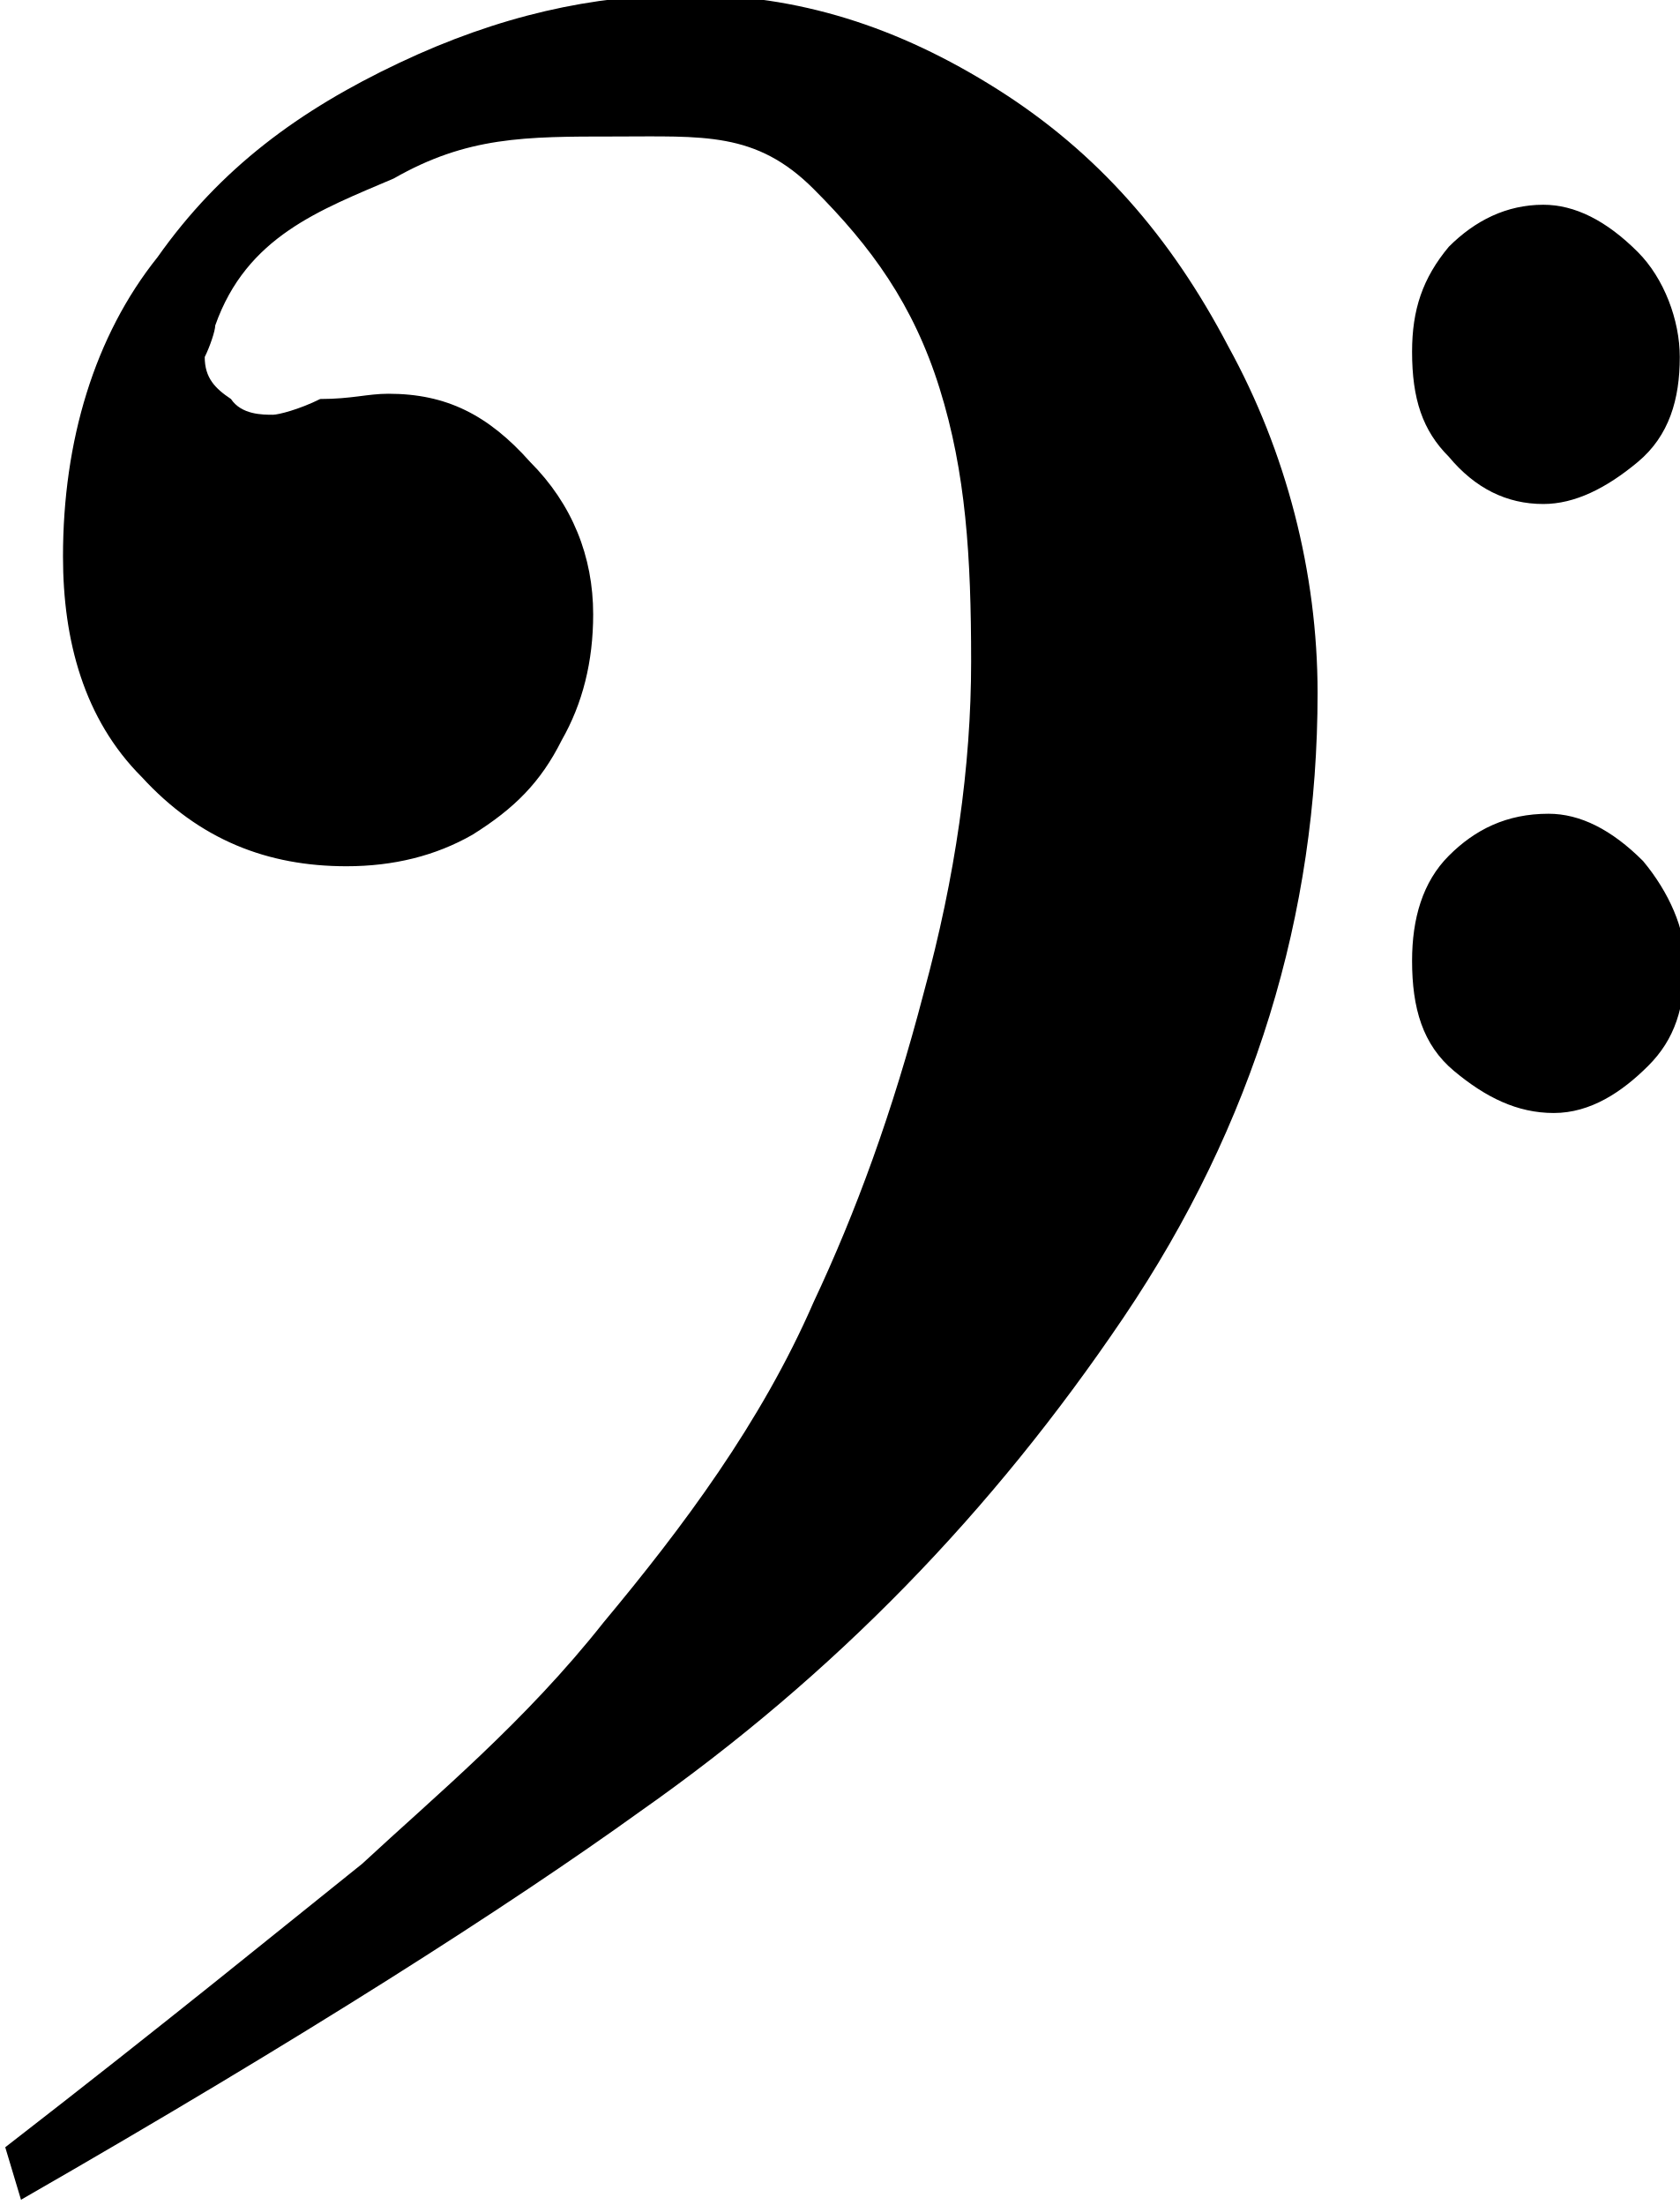
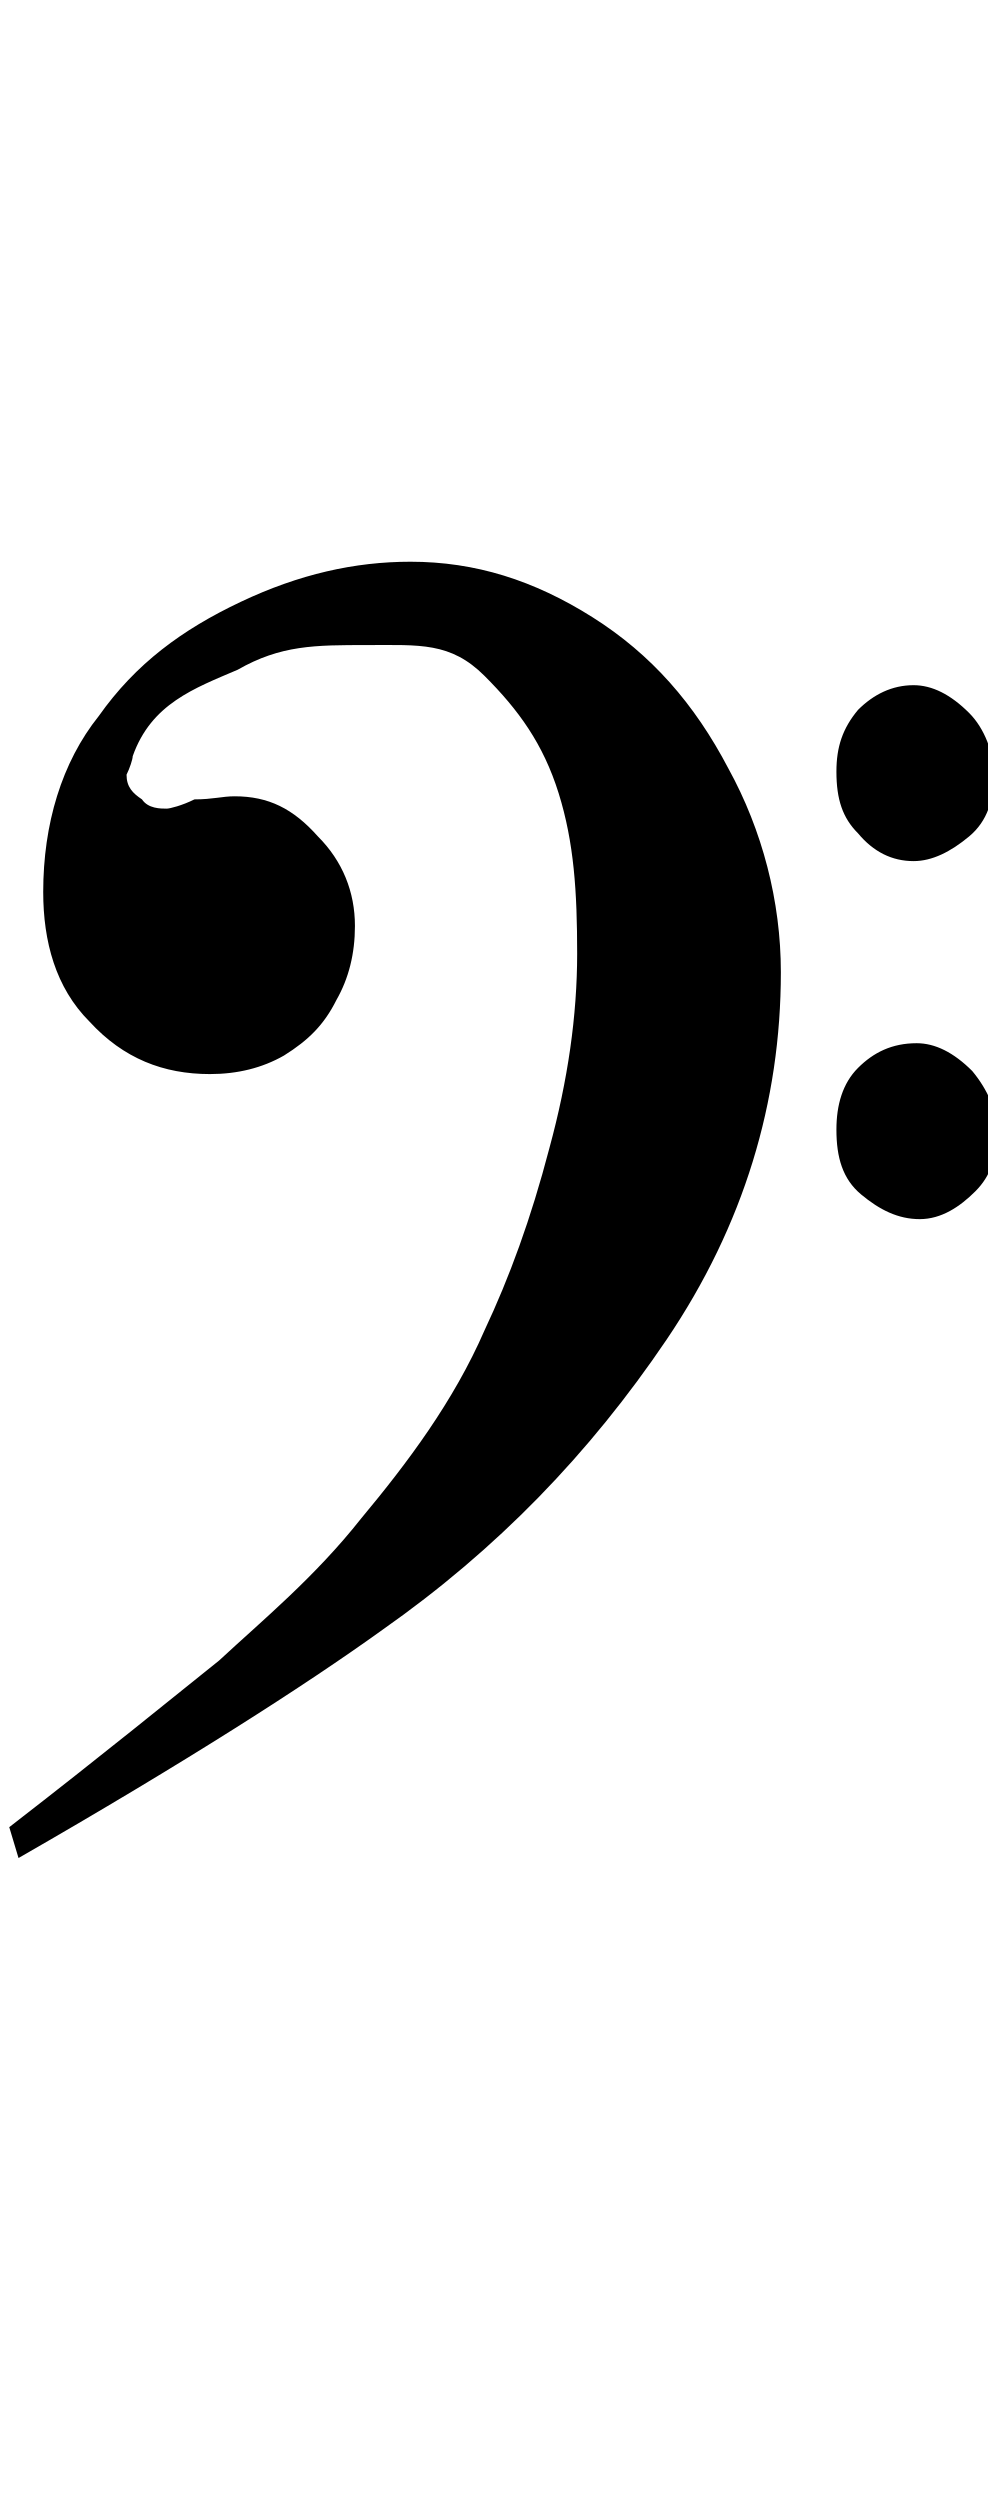
- <svg xmlns="http://www.w3.org/2000/svg" version="1.1" id="레이어_1" x="0px" y="0px" viewBox="0 0 32 42" style="enable-background:new 0 0 32 42;" xml:space="preserve">
-   <path id="path2070" d="M0.1,40.9c3.1-2.4,5.3-4.2,6.8-5.4c1.4-1.3,3.1-2.7,4.6-4.6c1.5-1.8,3-3.8,4-6.1c0.8-1.7,1.5-3.6,2.1-5.9  c0.6-2.2,0.9-4.3,0.9-6.3S18.4,9,17.9,7.4s-1.3-2.7-2.4-3.8s-2.1-1-3.8-1S8.9,2.6,7.5,3.4C6.1,4,4.7,4.5,4.1,6.2  c0,0.1-0.1,0.4-0.2,0.6c0,0.4,0.2,0.6,0.5,0.8c0.2,0.3,0.6,0.3,0.8,0.3c0.1,0,0.5-0.1,0.9-0.3c0.6,0,0.9-0.1,1.3-0.1  c1.1,0,1.9,0.4,2.7,1.3c0.8,0.8,1.2,1.8,1.2,2.9c0,0.9-0.2,1.7-0.6,2.4c-0.4,0.8-0.9,1.3-1.7,1.8c-0.7,0.4-1.5,0.6-2.4,0.6  c-1.5,0-2.8-0.5-3.9-1.7c-1.1-1.1-1.5-2.6-1.5-4.2c0-2.2,0.6-4.2,1.8-5.7c1.2-1.7,2.7-2.8,4.6-3.7s3.7-1.3,5.5-1.3  c2.1,0,4,0.6,5.9,1.8s3.3,2.8,4.4,4.9c1.1,2,1.7,4.3,1.7,6.6c0,4.2-1.2,8.2-3.7,11.9c-2.5,3.7-5.5,6.8-9.2,9.4  c-2.5,1.8-6.4,4.3-11.8,7.4L0.1,40.9L0.1,40.9L0.1,40.9L0.1,40.9L0.1,40.9L0.1,40.9z M26.9,6.7c0-0.8,0.2-1.4,0.7-2  c0.5-0.5,1.1-0.8,1.8-0.8c0.6,0,1.2,0.3,1.8,0.9c0.5,0.5,0.8,1.3,0.8,2c0,0.8-0.2,1.5-0.8,2c-0.6,0.5-1.2,0.8-1.8,0.8  c-0.7,0-1.3-0.3-1.8-0.9C27.1,8.2,26.9,7.6,26.9,6.7z M26.9,18.3c0-0.8,0.2-1.5,0.7-2c0.5-0.5,1.1-0.8,1.9-0.8  c0.6,0,1.2,0.3,1.8,0.9c0.5,0.6,0.8,1.3,0.8,1.9c0,0.9-0.2,1.5-0.7,2c-0.5,0.5-1.1,0.9-1.8,0.9c-0.7,0-1.3-0.3-1.9-0.8  C27.1,19.9,26.9,19.2,26.9,18.3z" />
+ <svg xmlns="http://www.w3.org/2000/svg" version="1.1" id="svg1463" x="0px" y="0px" viewBox="0 0 32 81" style="enable-background:new 0 0 32 81;" xml:space="preserve">
+   <path id="path2070" d="M0.3,59.2c3.1-2.4,5.3-4.2,6.8-5.4c1.4-1.3,3.1-2.7,4.6-4.6c1.5-1.8,3-3.8,4-6.1c0.8-1.7,1.5-3.6,2.1-5.9  c0.6-2.2,0.9-4.3,0.9-6.3s-0.1-3.6-0.6-5.2c-0.5-1.6-1.3-2.7-2.4-3.8c-1.1-1.1-2.1-1-3.8-1s-2.8,0-4.2,0.8c-1.4,0.6-2.8,1.1-3.4,2.8  c0,0.1-0.1,0.4-0.2,0.6c0,0.4,0.2,0.6,0.5,0.8c0.2,0.3,0.6,0.3,0.8,0.3c0.1,0,0.5-0.1,0.9-0.3c0.6,0,0.9-0.1,1.3-0.1  c1.1,0,1.9,0.4,2.7,1.3c0.8,0.8,1.2,1.8,1.2,2.9c0,0.9-0.2,1.7-0.6,2.4c-0.4,0.8-0.9,1.3-1.7,1.8c-0.7,0.4-1.5,0.6-2.4,0.6  c-1.5,0-2.8-0.5-3.9-1.7c-1.1-1.1-1.5-2.6-1.5-4.2c0-2.2,0.6-4.2,1.8-5.7c1.2-1.7,2.7-2.8,4.6-3.7s3.7-1.3,5.5-1.3  c2.1,0,4,0.6,5.9,1.8c1.9,1.2,3.3,2.8,4.4,4.9c1.1,2,1.7,4.3,1.7,6.6c0,4.2-1.2,8.2-3.7,11.9s-5.5,6.8-9.2,9.4  C9.9,54.6,6,57.1,0.6,60.2L0.3,59.2L0.3,59.2L0.3,59.2L0.3,59.2L0.3,59.2L0.3,59.2z M27.1,25c0-0.8,0.2-1.4,0.7-2  c0.5-0.5,1.1-0.8,1.8-0.8c0.6,0,1.2,0.3,1.8,0.9c0.5,0.5,0.8,1.3,0.8,2c0,0.8-0.2,1.5-0.8,2c-0.6,0.5-1.2,0.8-1.8,0.8  c-0.7,0-1.3-0.3-1.8-0.9C27.3,26.5,27.1,25.9,27.1,25z M27.1,36.6c0-0.8,0.2-1.5,0.7-2s1.1-0.8,1.9-0.8c0.6,0,1.2,0.3,1.8,0.9  c0.5,0.6,0.8,1.3,0.8,1.9c0,0.9-0.2,1.5-0.7,2s-1.1,0.9-1.8,0.9c-0.7,0-1.3-0.3-1.9-0.8C27.3,38.2,27.1,37.5,27.1,36.6z" />
</svg>
